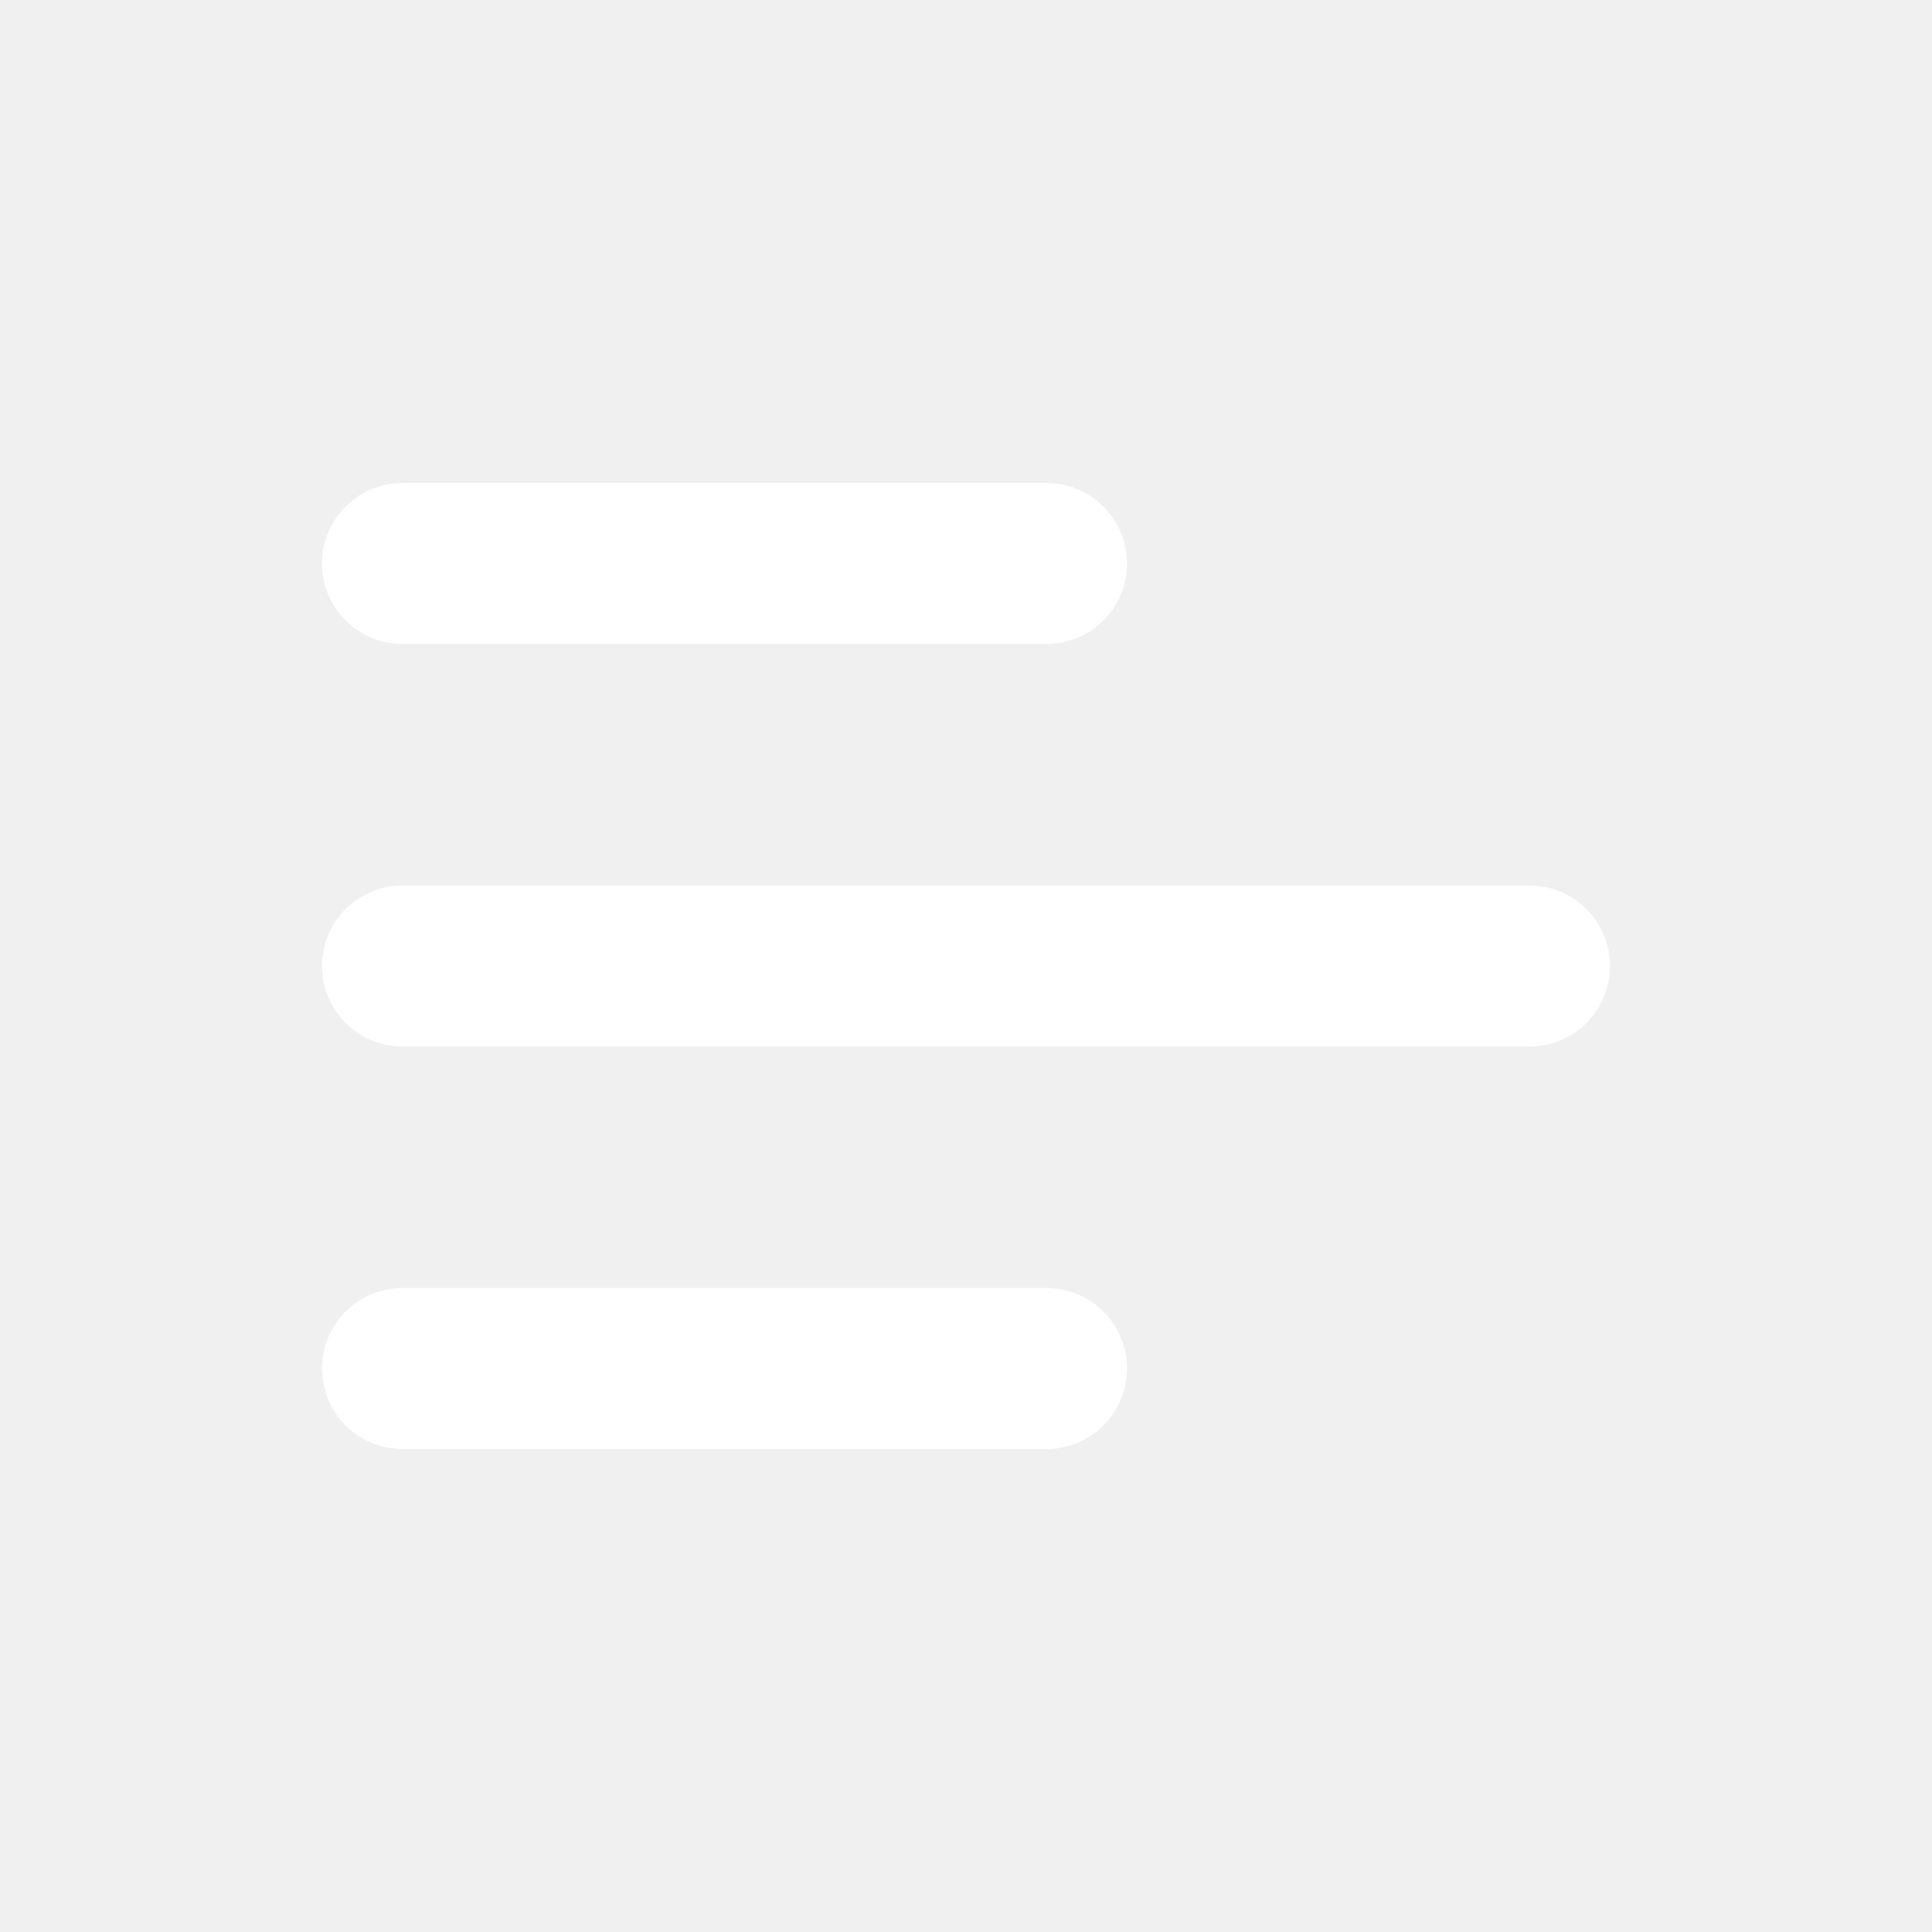
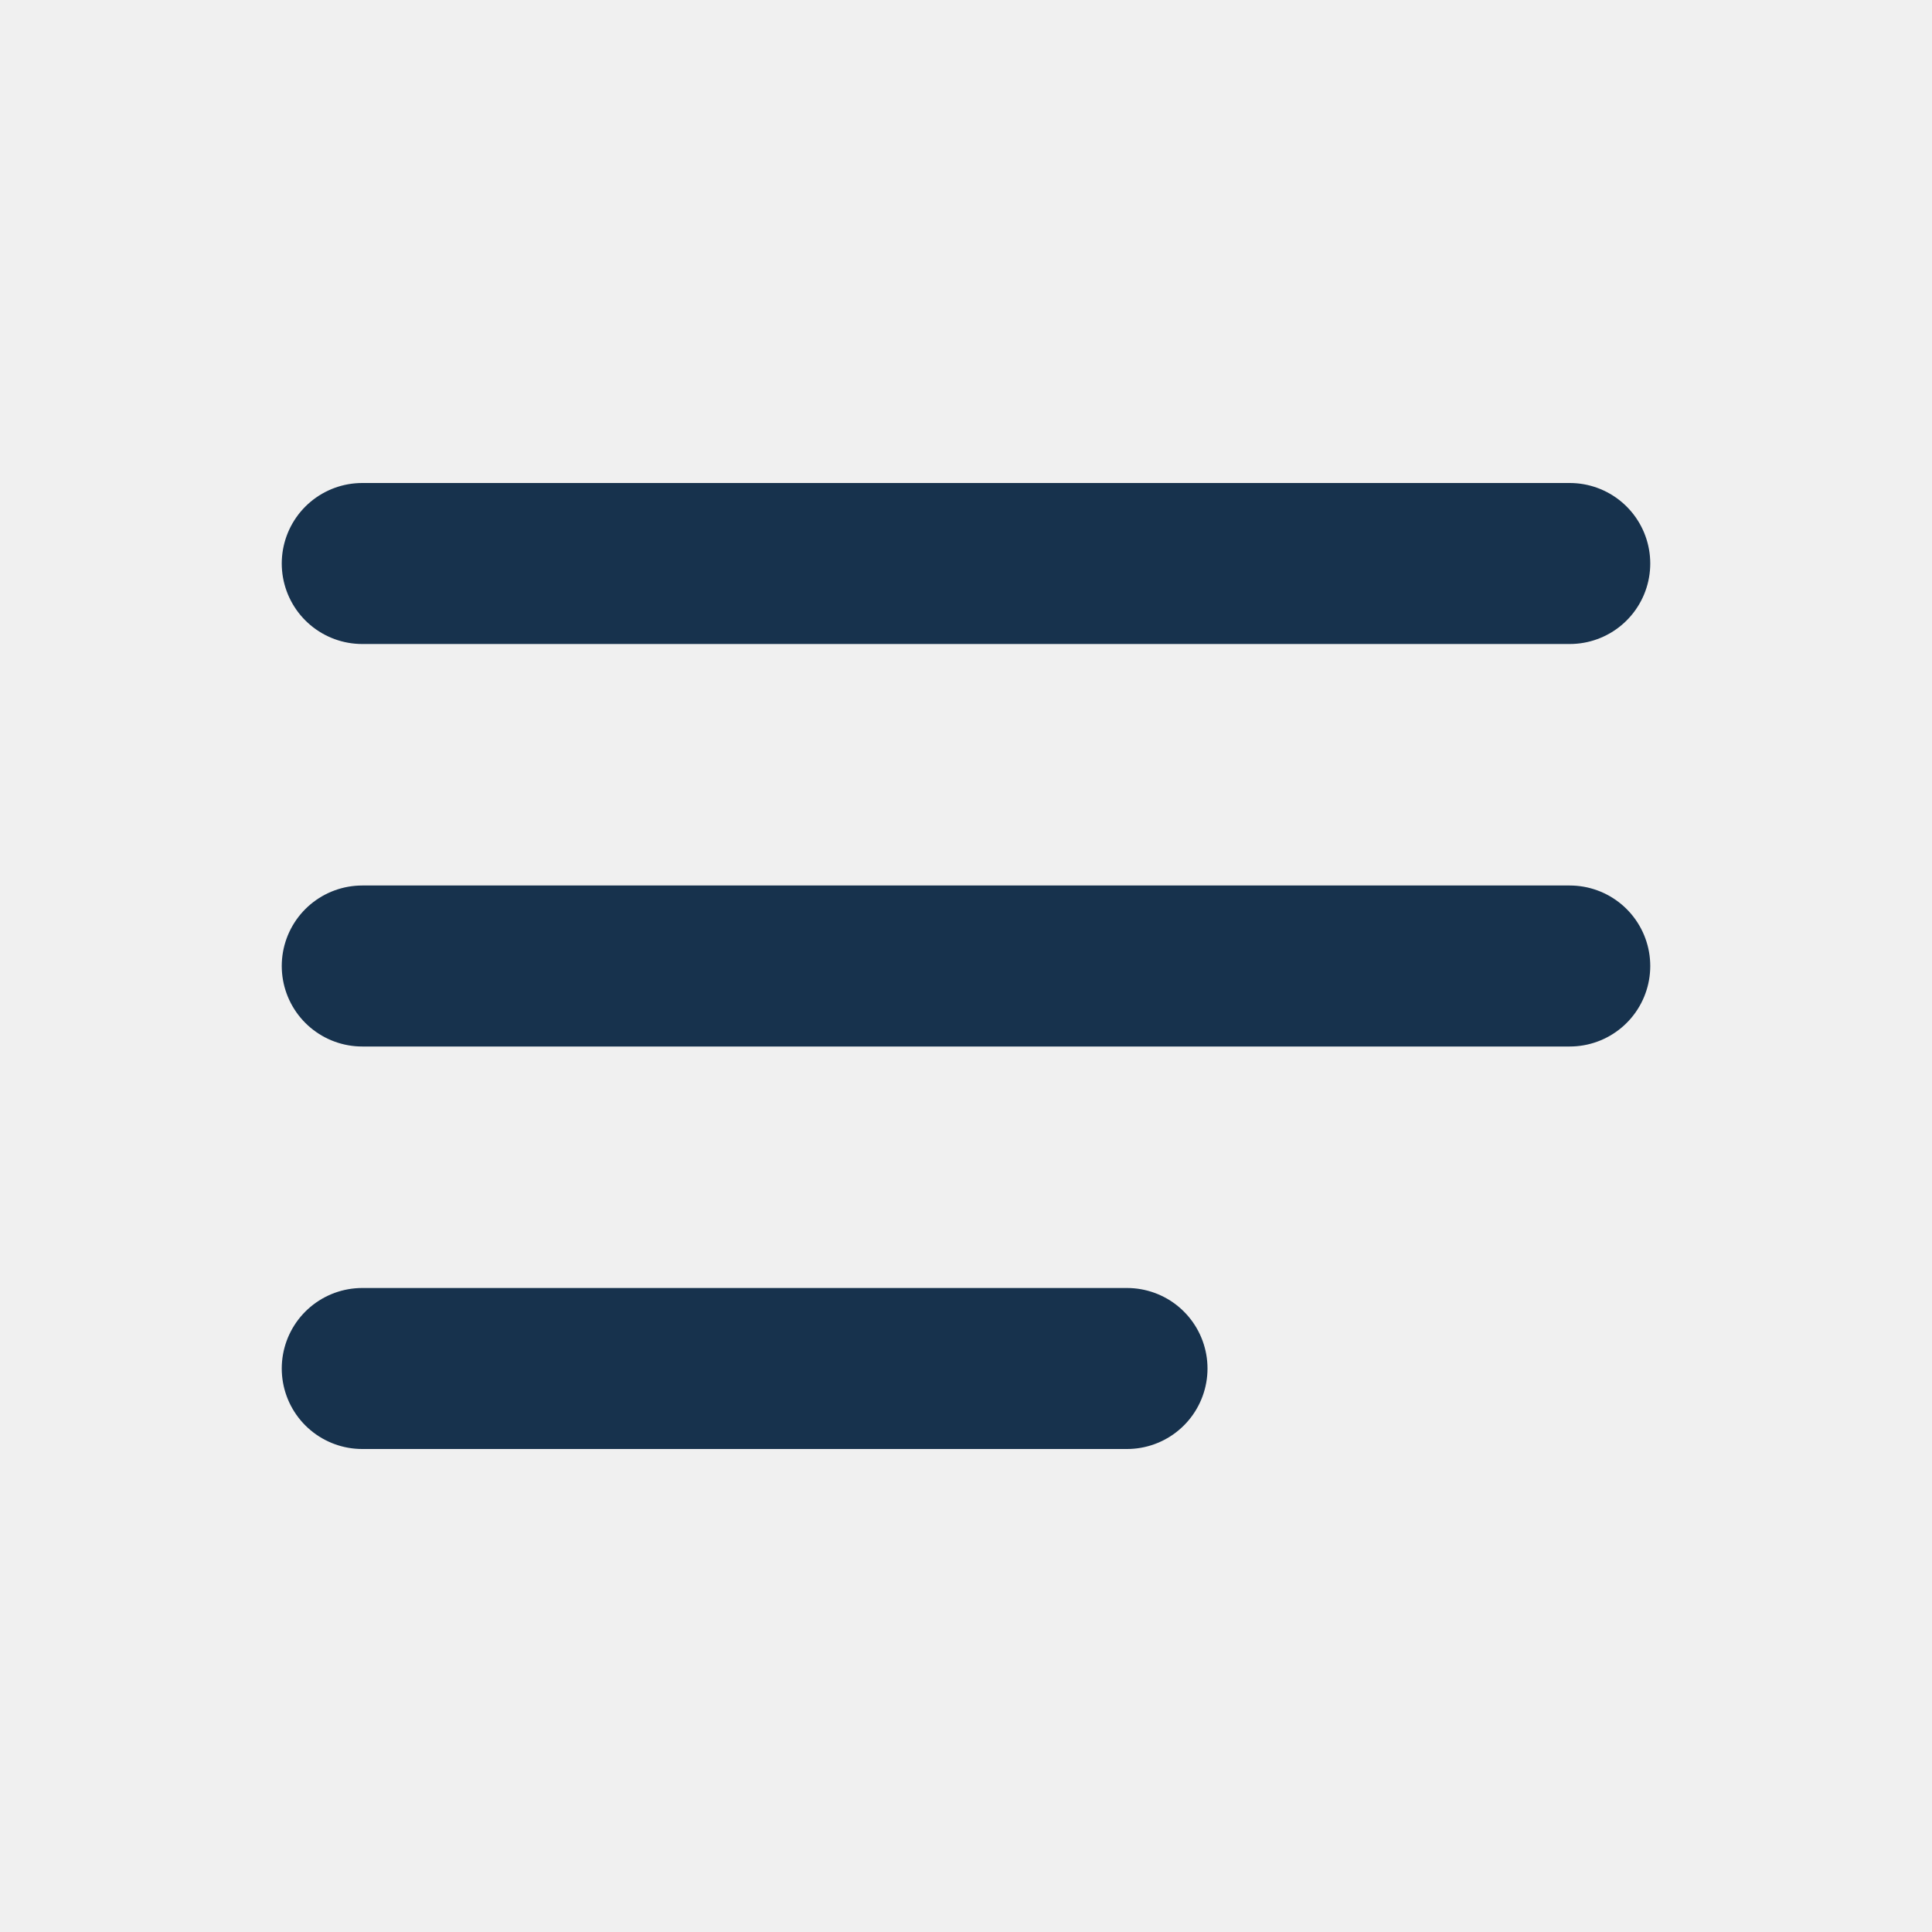
<svg xmlns="http://www.w3.org/2000/svg" viewBox="0 0 24 24" fill="none">
-   <g id="SVGRepo_bgCarrier" stroke-width="0" />
-   <g id="SVGRepo_tracerCarrier" stroke-linecap="round" stroke-linejoin="round" />
-   <g id="SVGRepo_iconCarrier">
-     <g id="Menu / Menu_Alt_03">
-       <path id="Vector" d="M5 17H13M5 12H19M5 7H13" stroke="#ffffff" stroke-width="2" stroke-linecap="round" stroke-linejoin="round" />
-     </g>
-   </g>
+   <path d="M4.5 7H19.5" stroke="#17324D" stroke-width="2" stroke-linecap="round" />
+   <path d="M4.5 12H19.5" stroke="#17324D" stroke-width="2" stroke-linecap="round" />
+   <path d="M4.5 17H14" stroke="#17324D" stroke-width="2" stroke-linecap="round" />
</svg>
